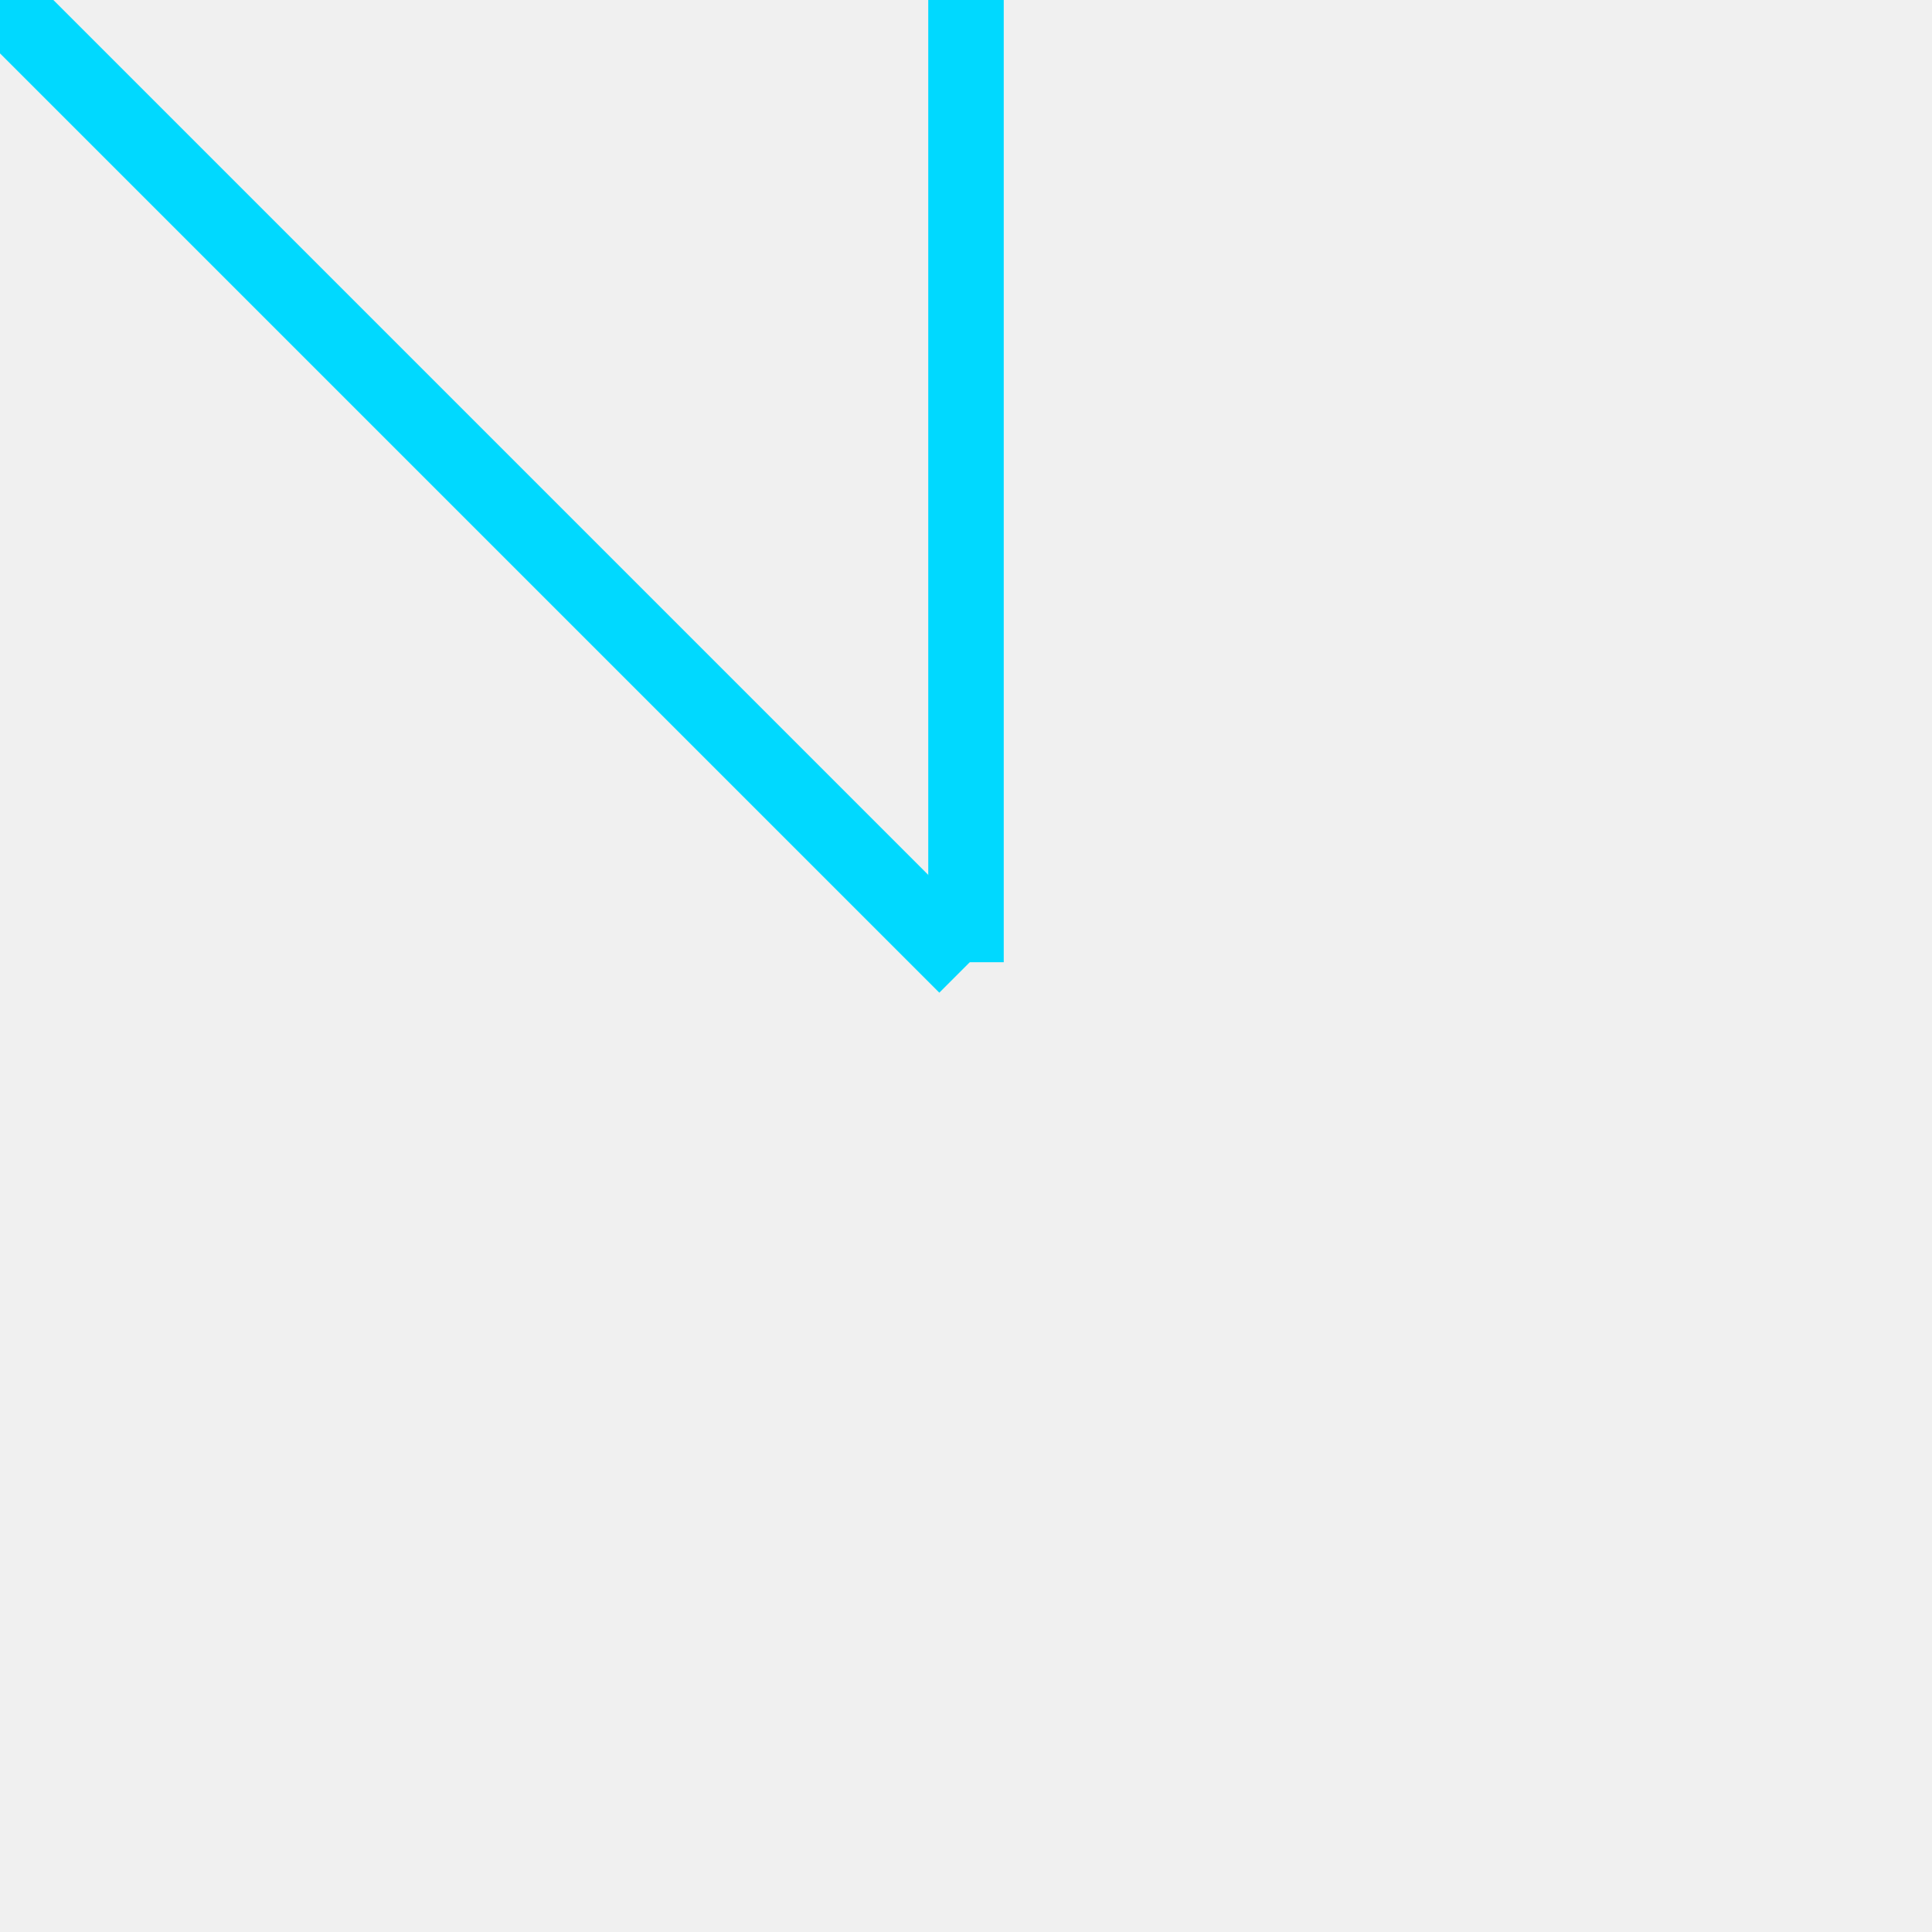
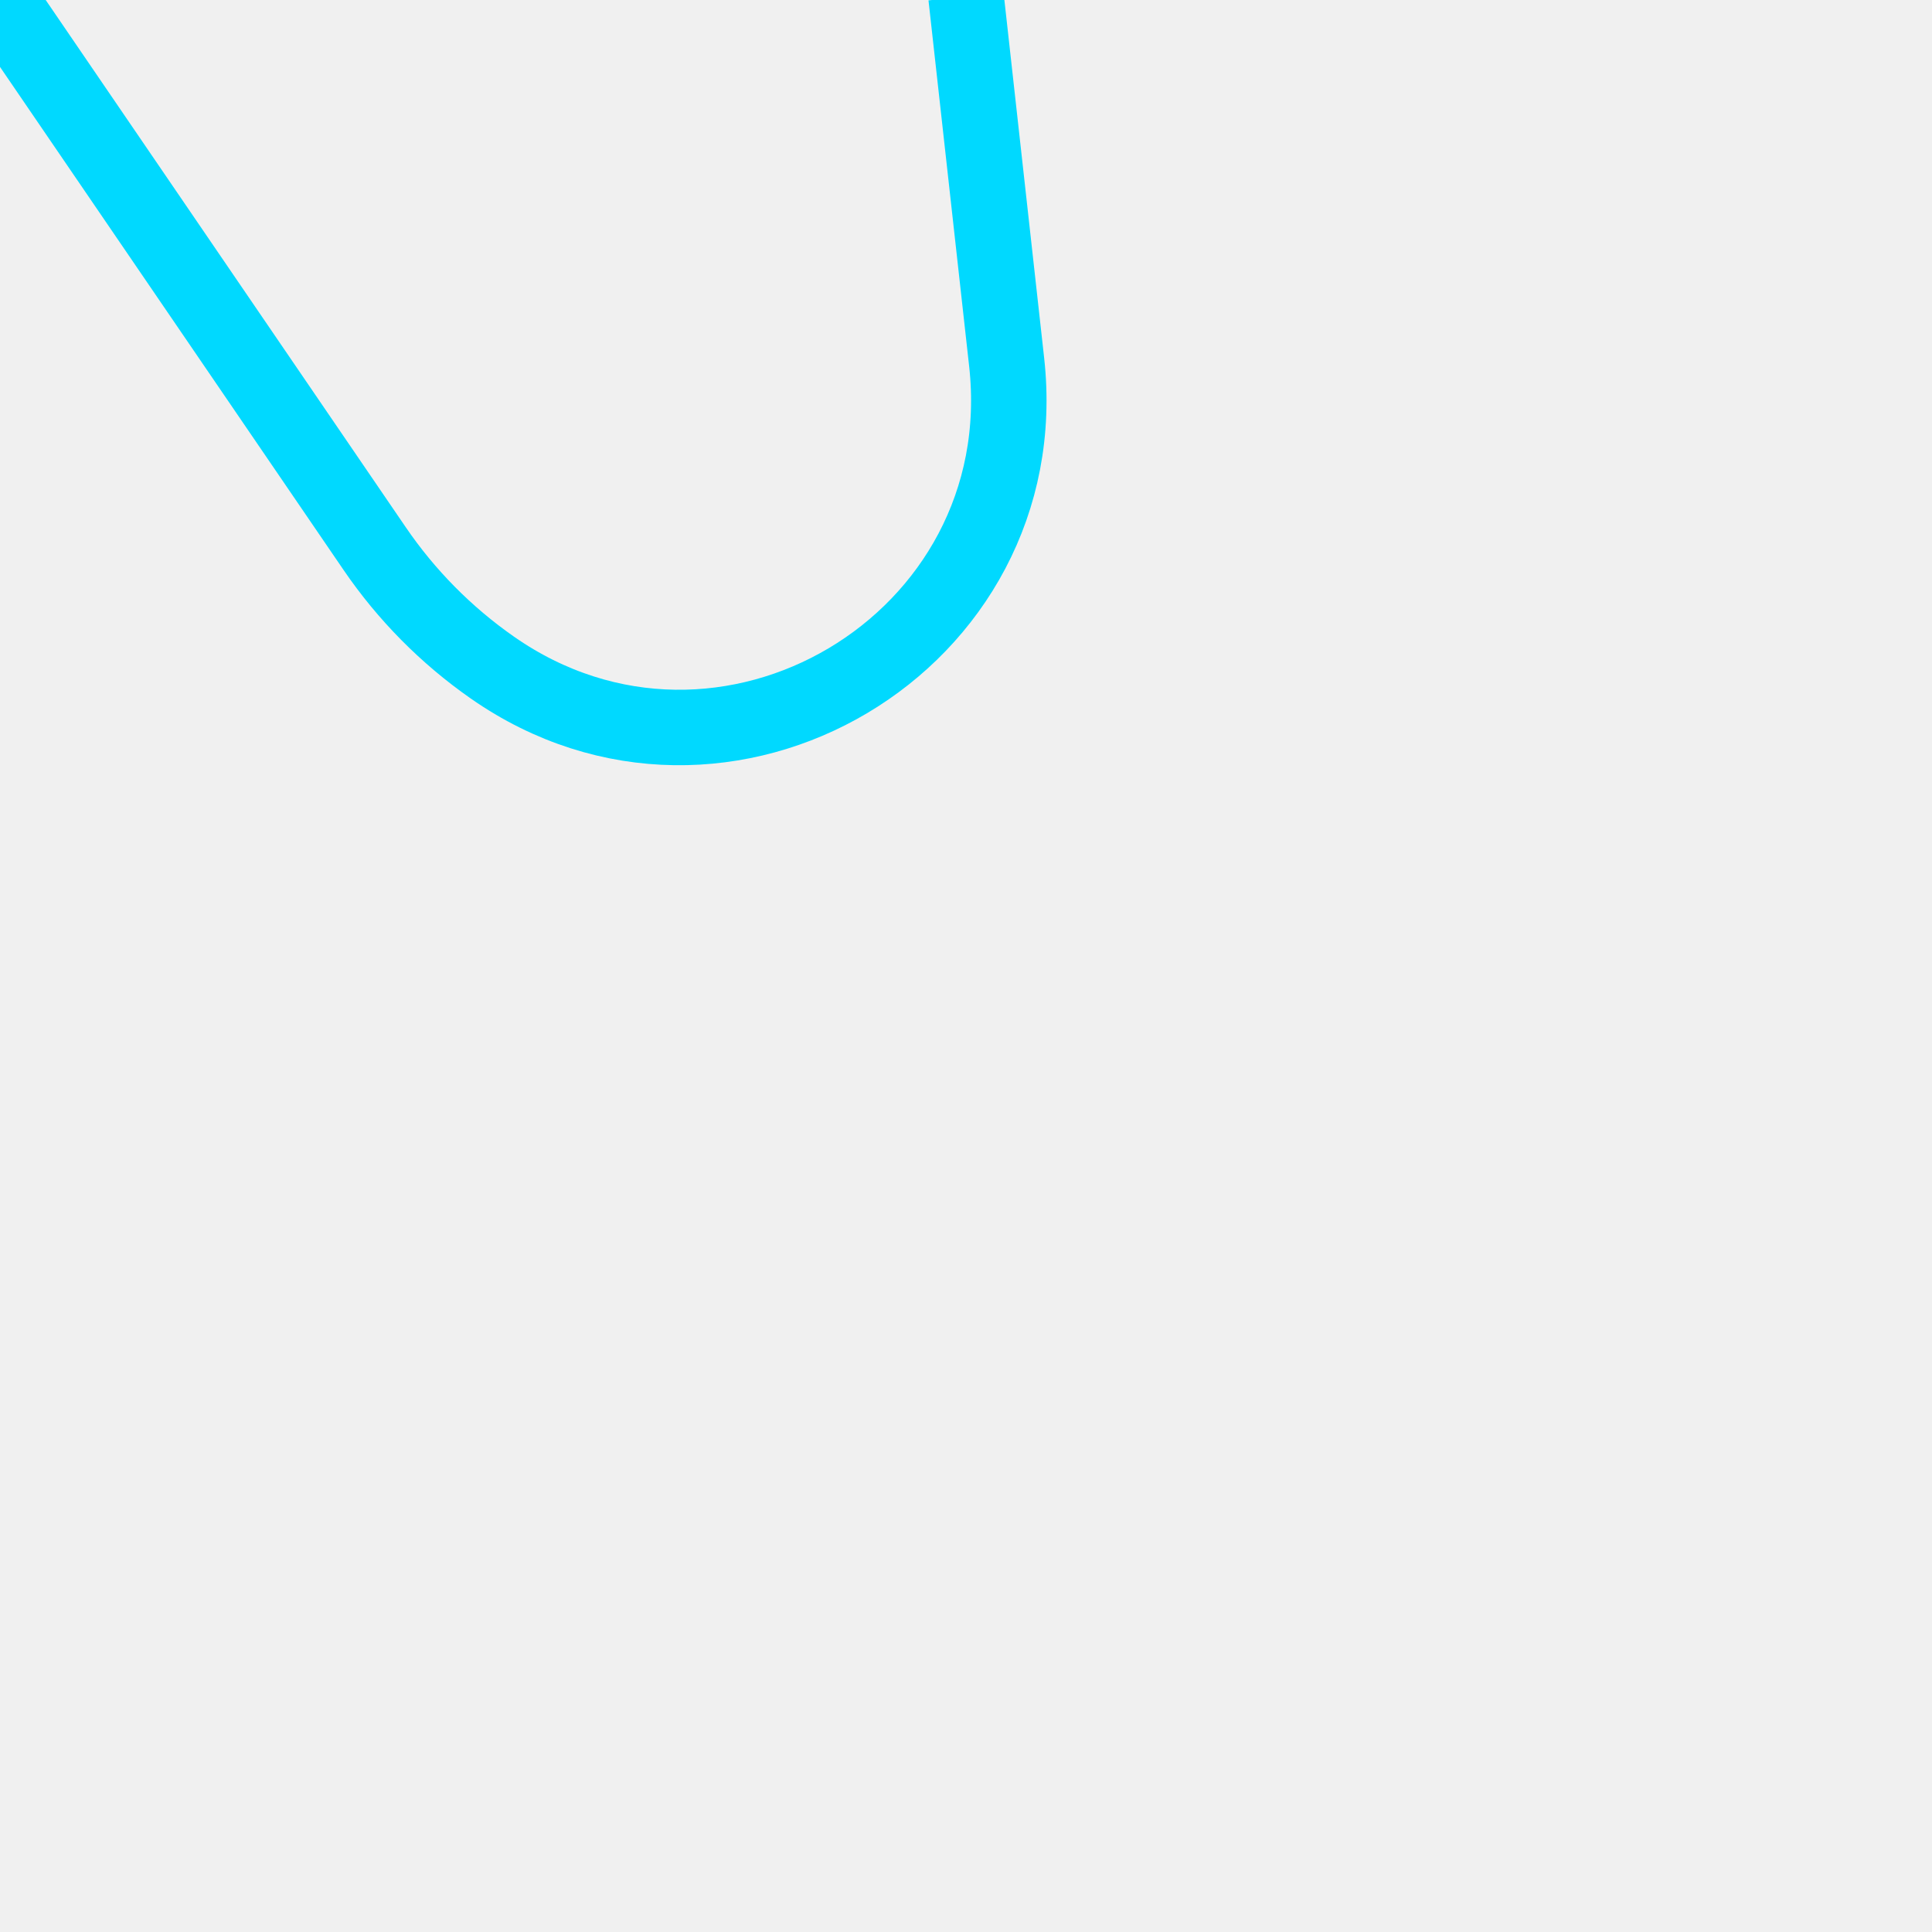
<svg xmlns="http://www.w3.org/2000/svg" width="256" height="256" viewBox="0 0 256 256" fill="none">
  <g clip-path="url(#clip0_0_215)">
-     <path d="M128 -0.5V127.5" stroke="#00D9FF" stroke-width="10" />
-     <path d="M128 128L-3.24814e-06 -3.24814e-06" stroke="#00D9FF" stroke-width="10" />
+     <path d="M4.89292e-05 4.50788e-05L49.656 72.71C53.85 78.852 59.124 84.183 65.221 88.444C95.891 109.878 137.518 85.166 133.386 47.977L128 -0.5" stroke="#00D9FF" stroke-width="10" />
  </g>
  <defs>
    <clipPath id="clip0_0_215">
      <rect width="256" height="256" fill="white" />
    </clipPath>
  </defs>
</svg>
